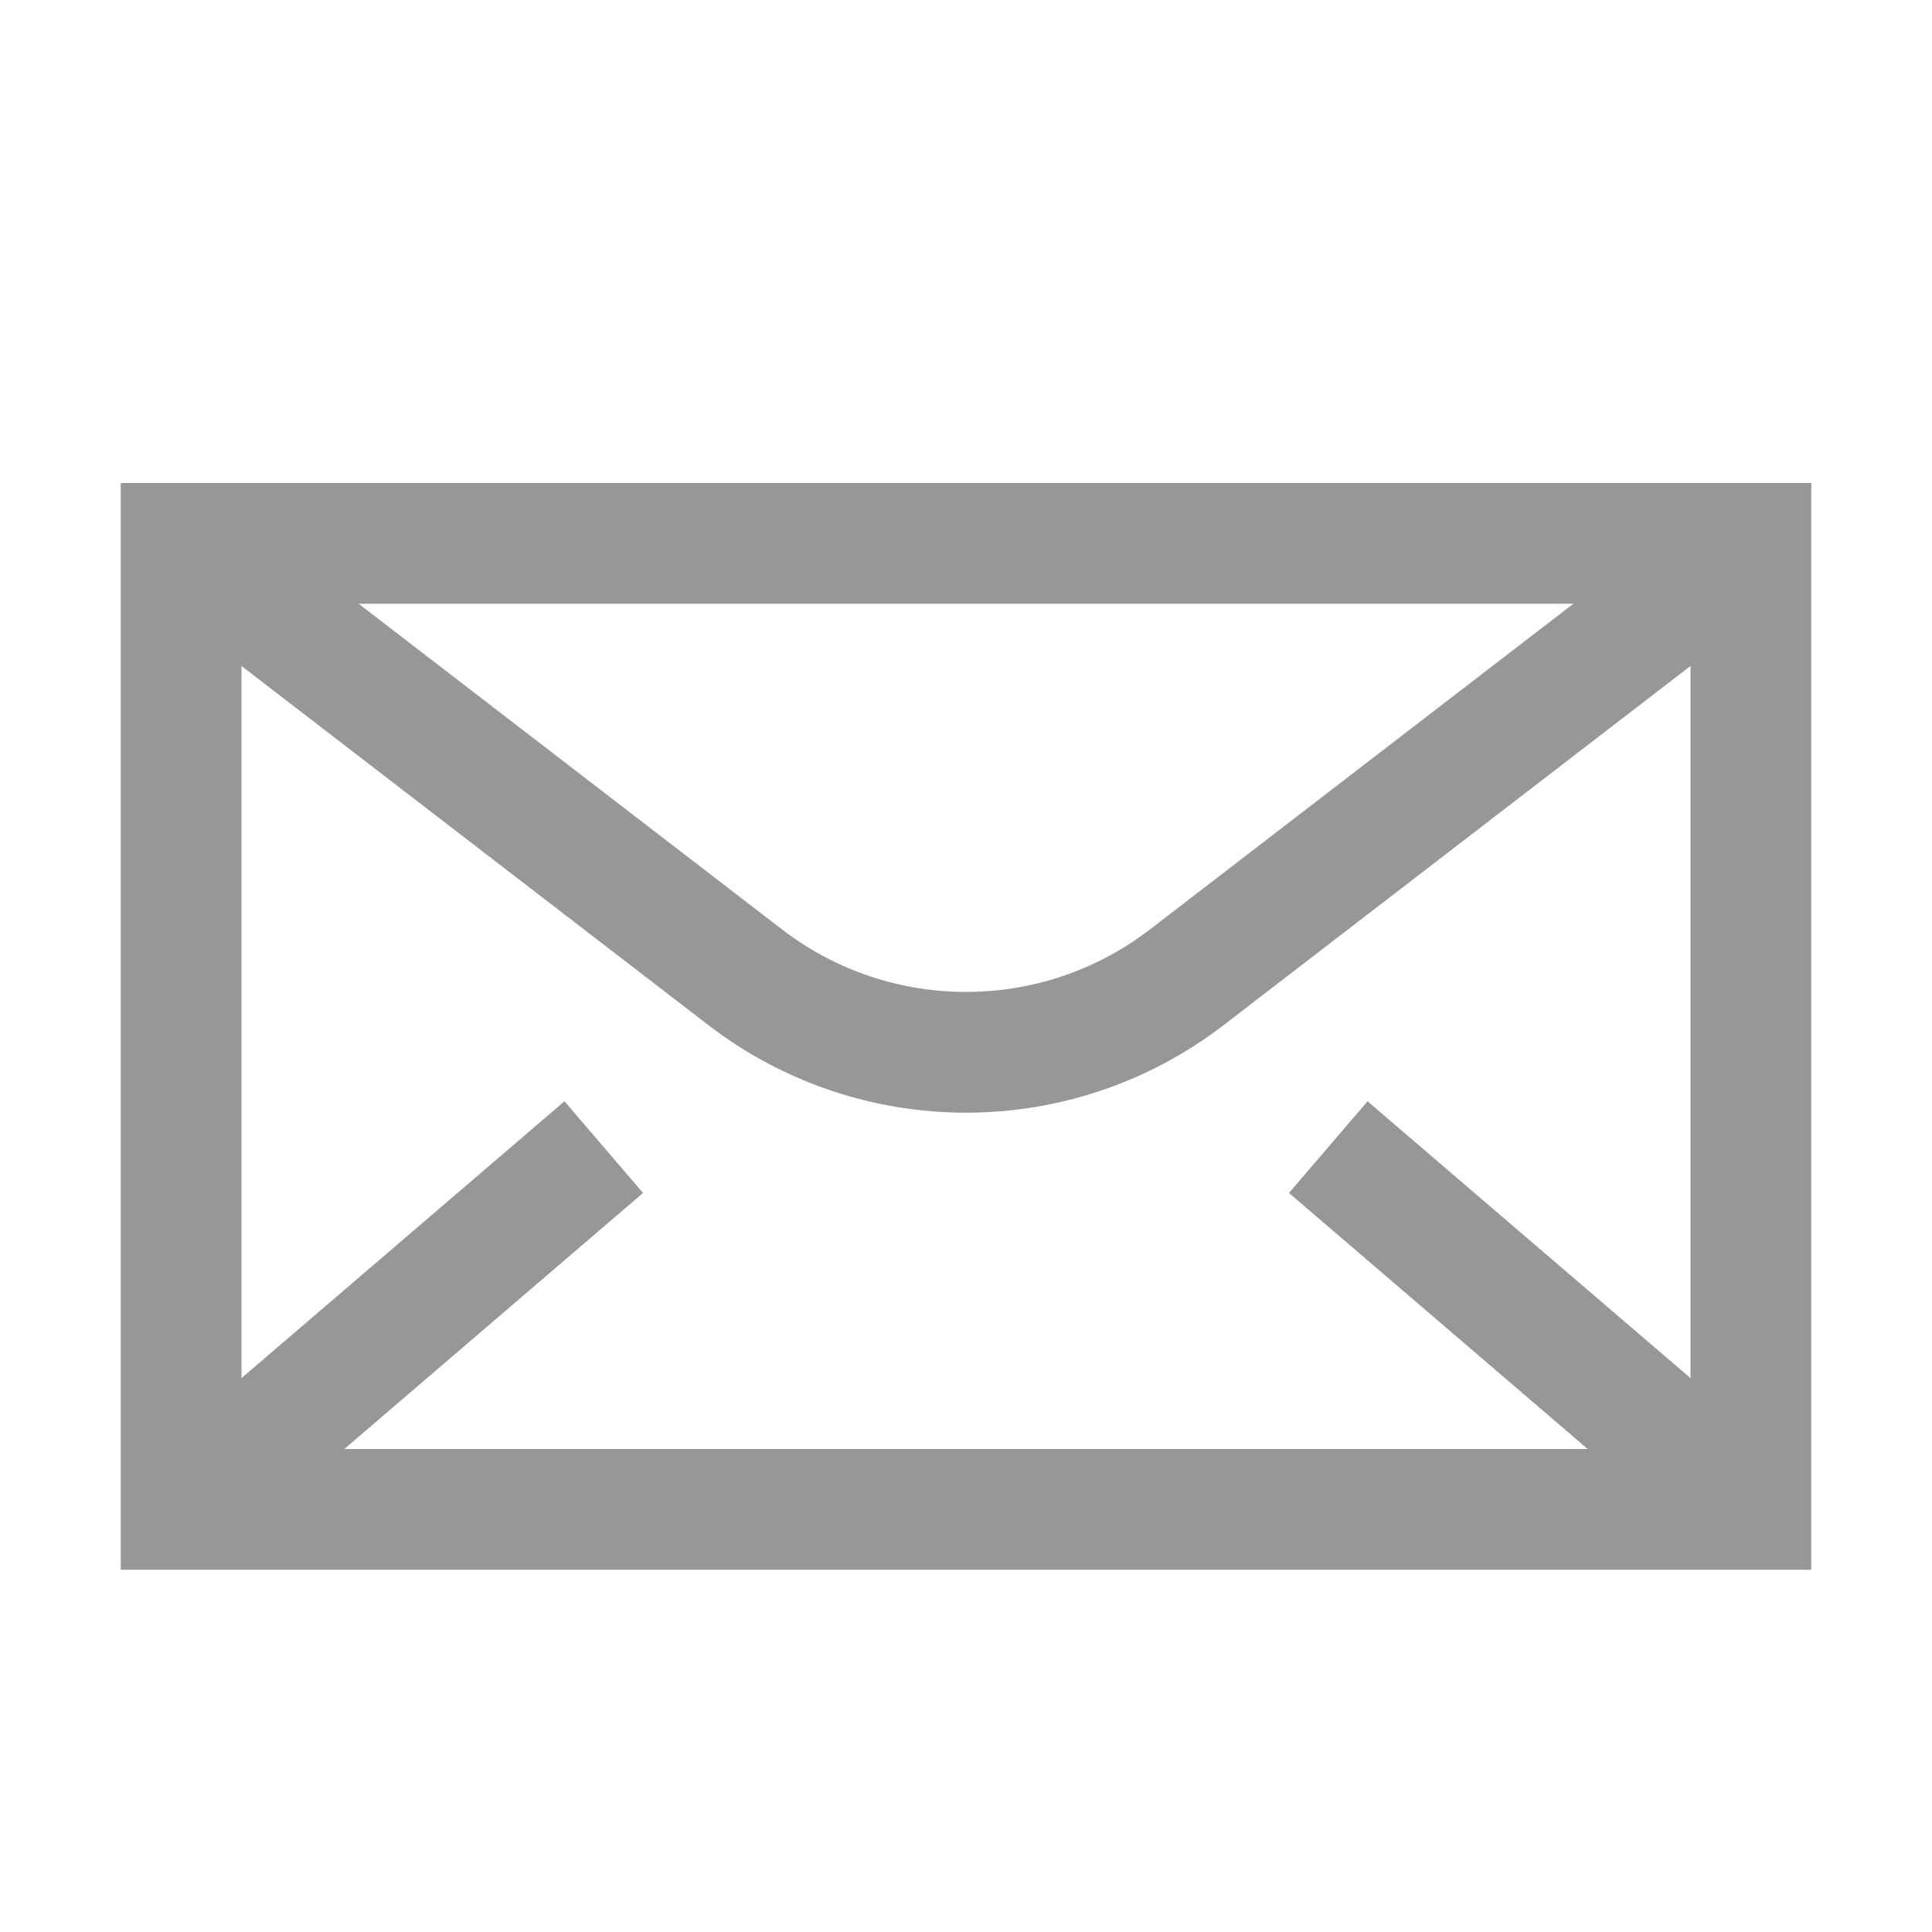
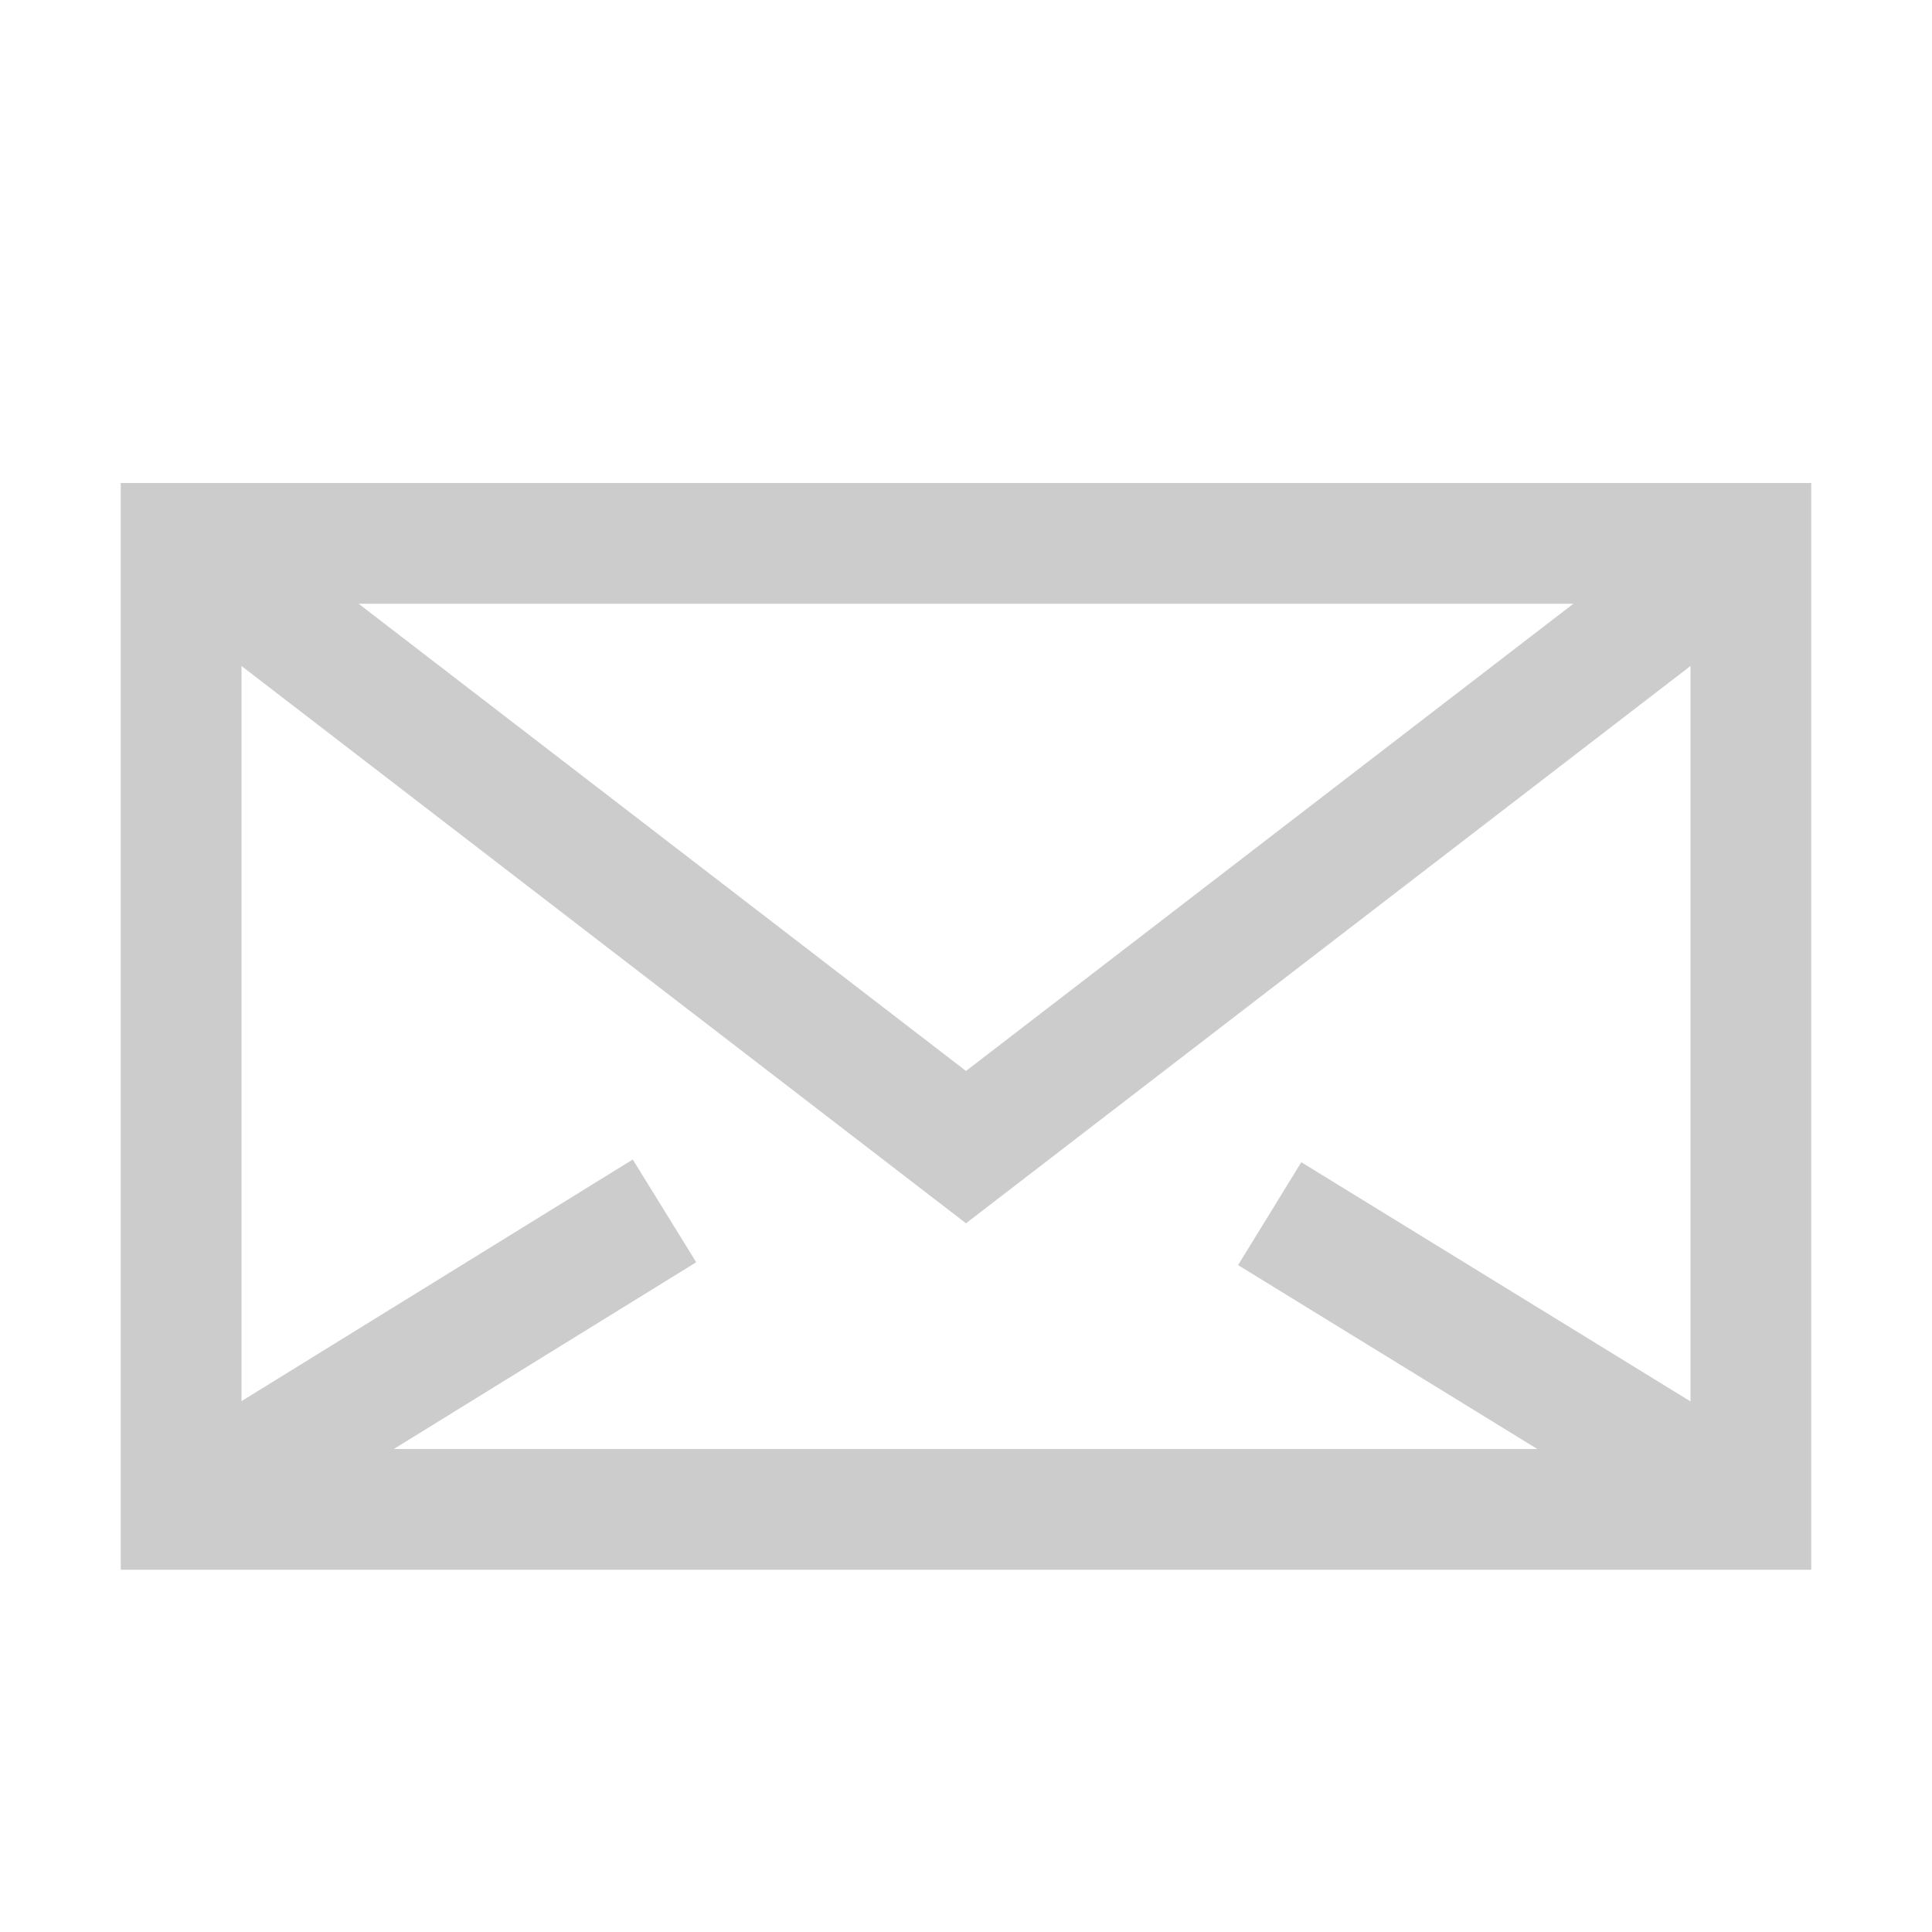
<svg xmlns="http://www.w3.org/2000/svg" width="16px" height="16px" viewBox="0 0 16 16" version="1.1">
  <defs />
  <g id="Page-1" stroke="none" stroke-width="1" fill="none" fill-rule="evenodd">
-     <g id="mail" stroke="#979797">
+     <g id="mail" stroke="#CCCCCC">
      <rect id="Rectangle-2" x="1.5" y="4.5" width="13" height="8" />
-       <path d="M1.5,4.5 L6.171,8.093 C7.249,8.922 8.751,8.922 9.829,8.093 L14.5,4.5" id="Path-4" />
-       <path d="M1.5,12.5 L5,9.5" id="Line" />
-       <path d="M14.5,12.5 L11,9.5" id="Line-Copy" />
+       <polyline id="Path-4" points="1.5 4.5 8 9.5 14.5 4.5" />
+       <path d="M1.5,12.5 L5.503,10.028" id="Line" />
+       <path d="M14.5,12.5 L10.515,10.051" id="Line-Copy" />
    </g>
  </g>
</svg>
